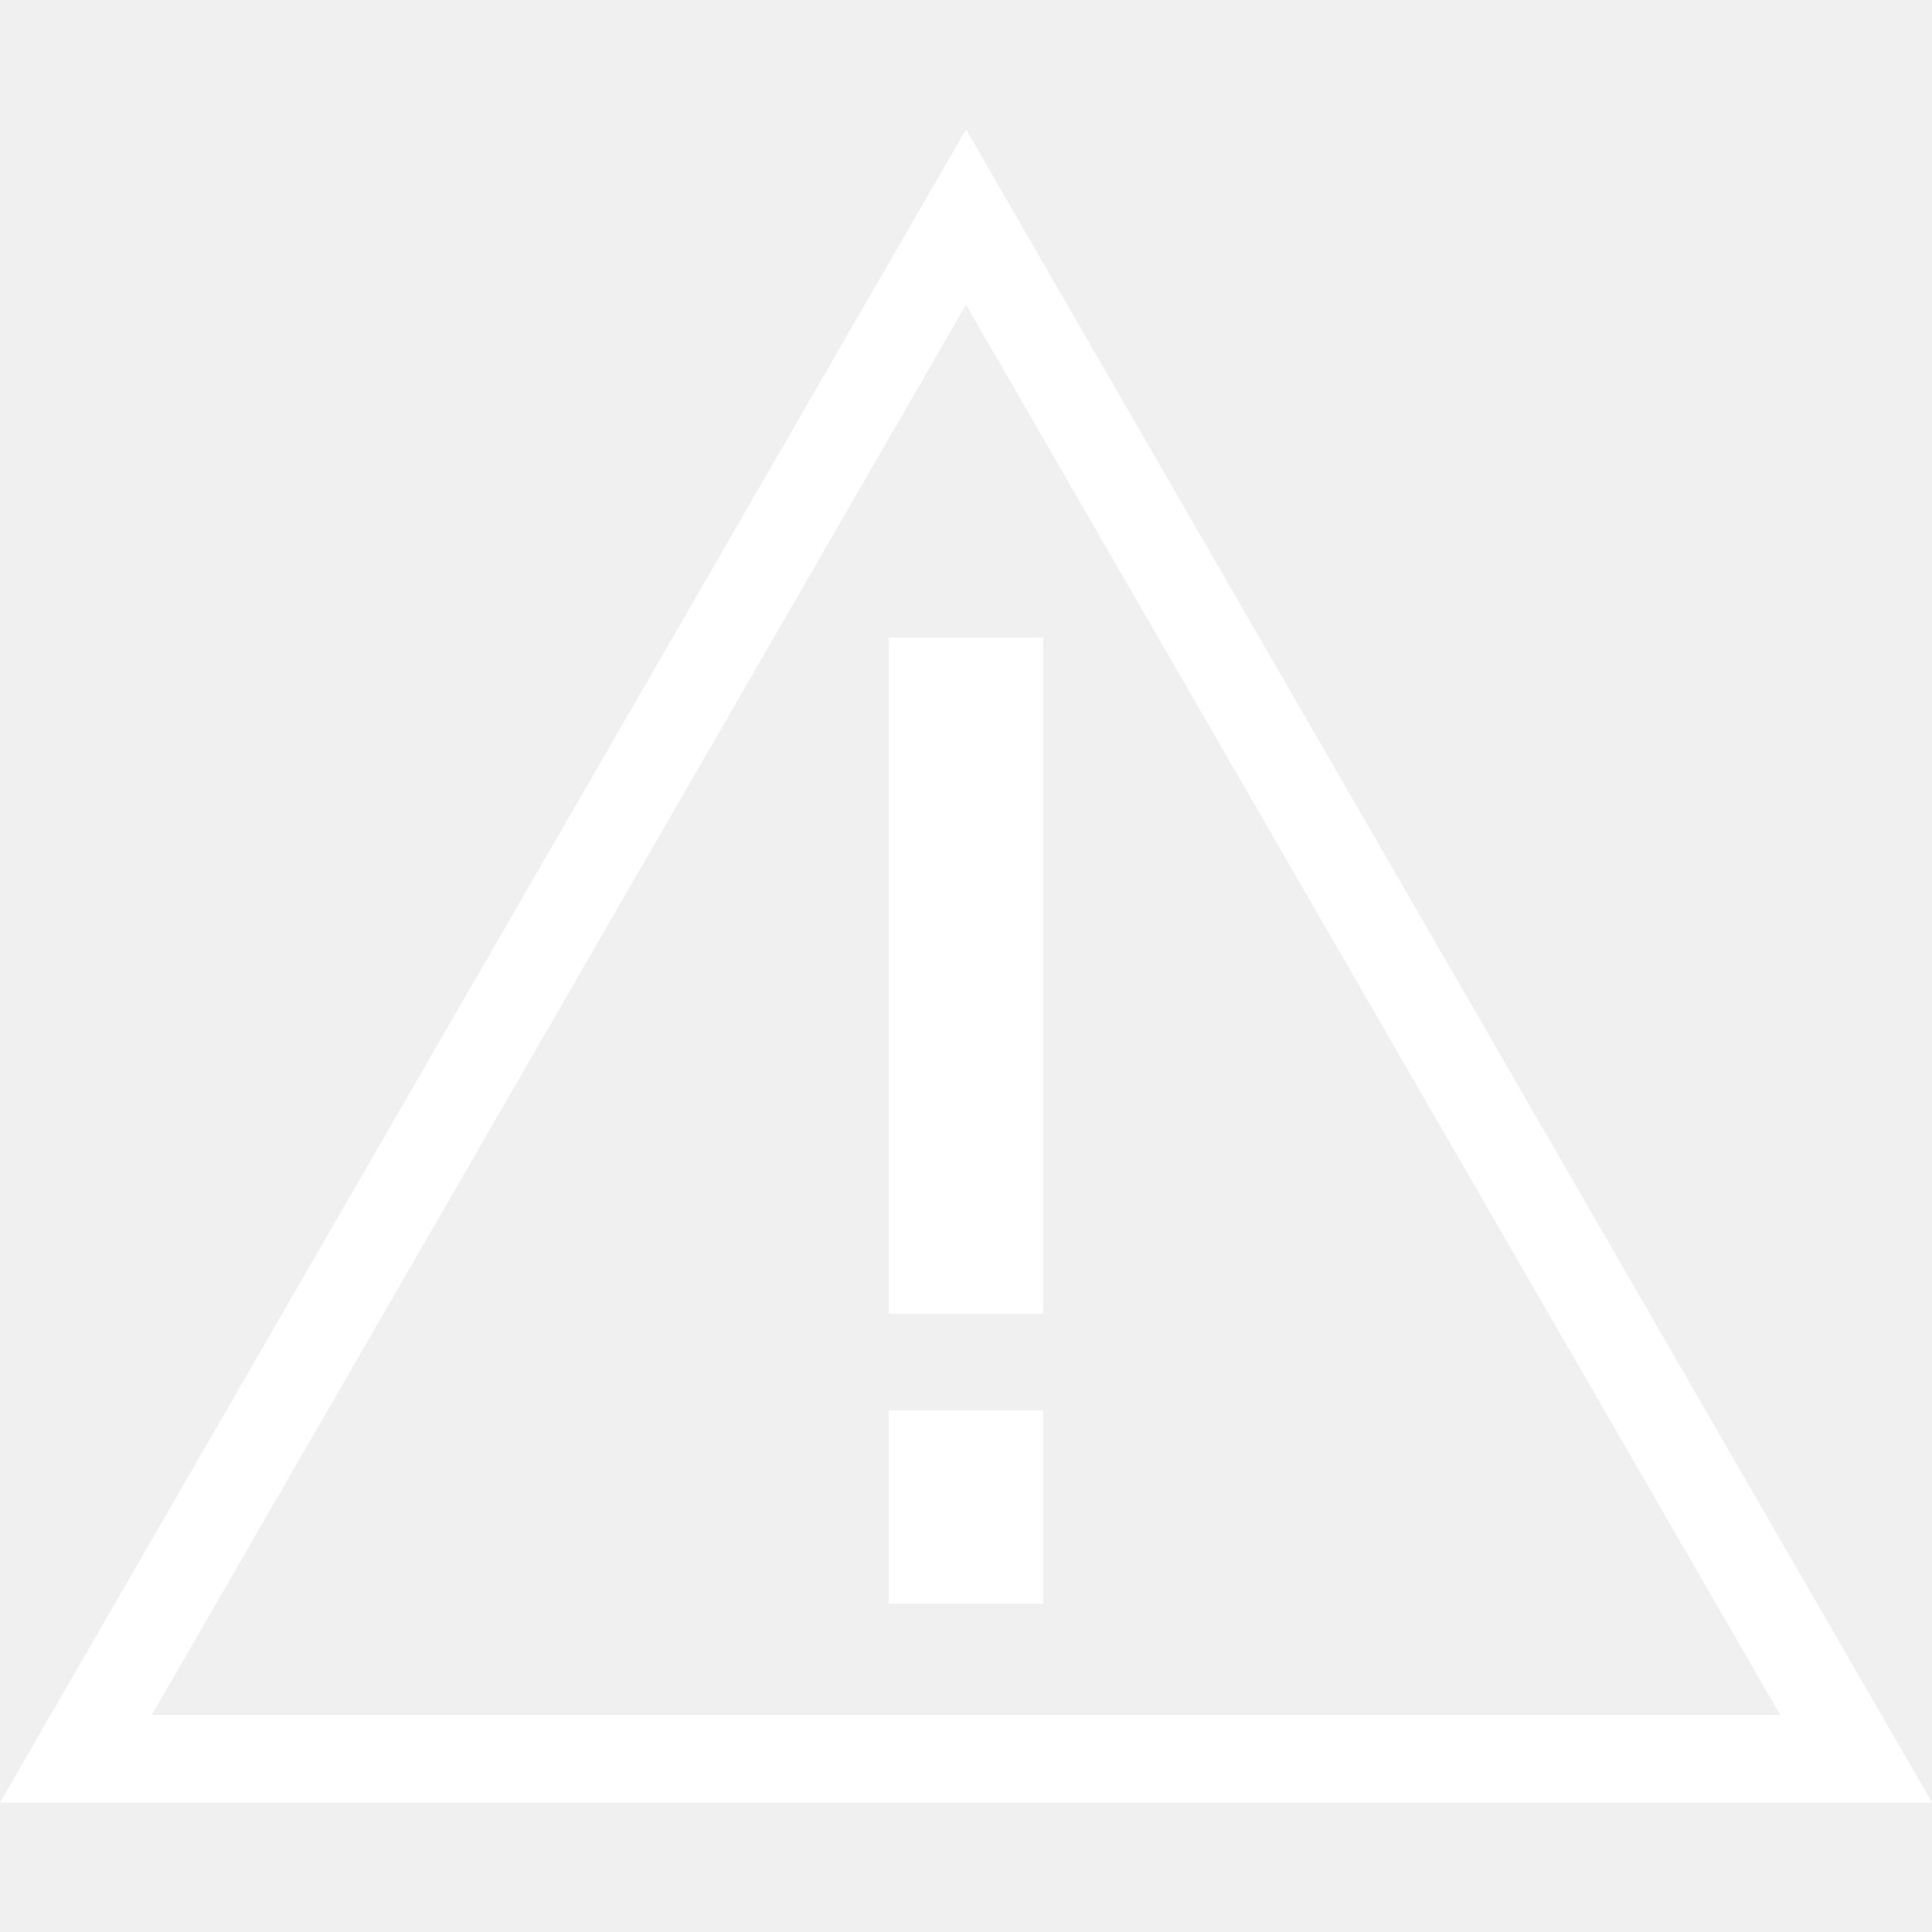
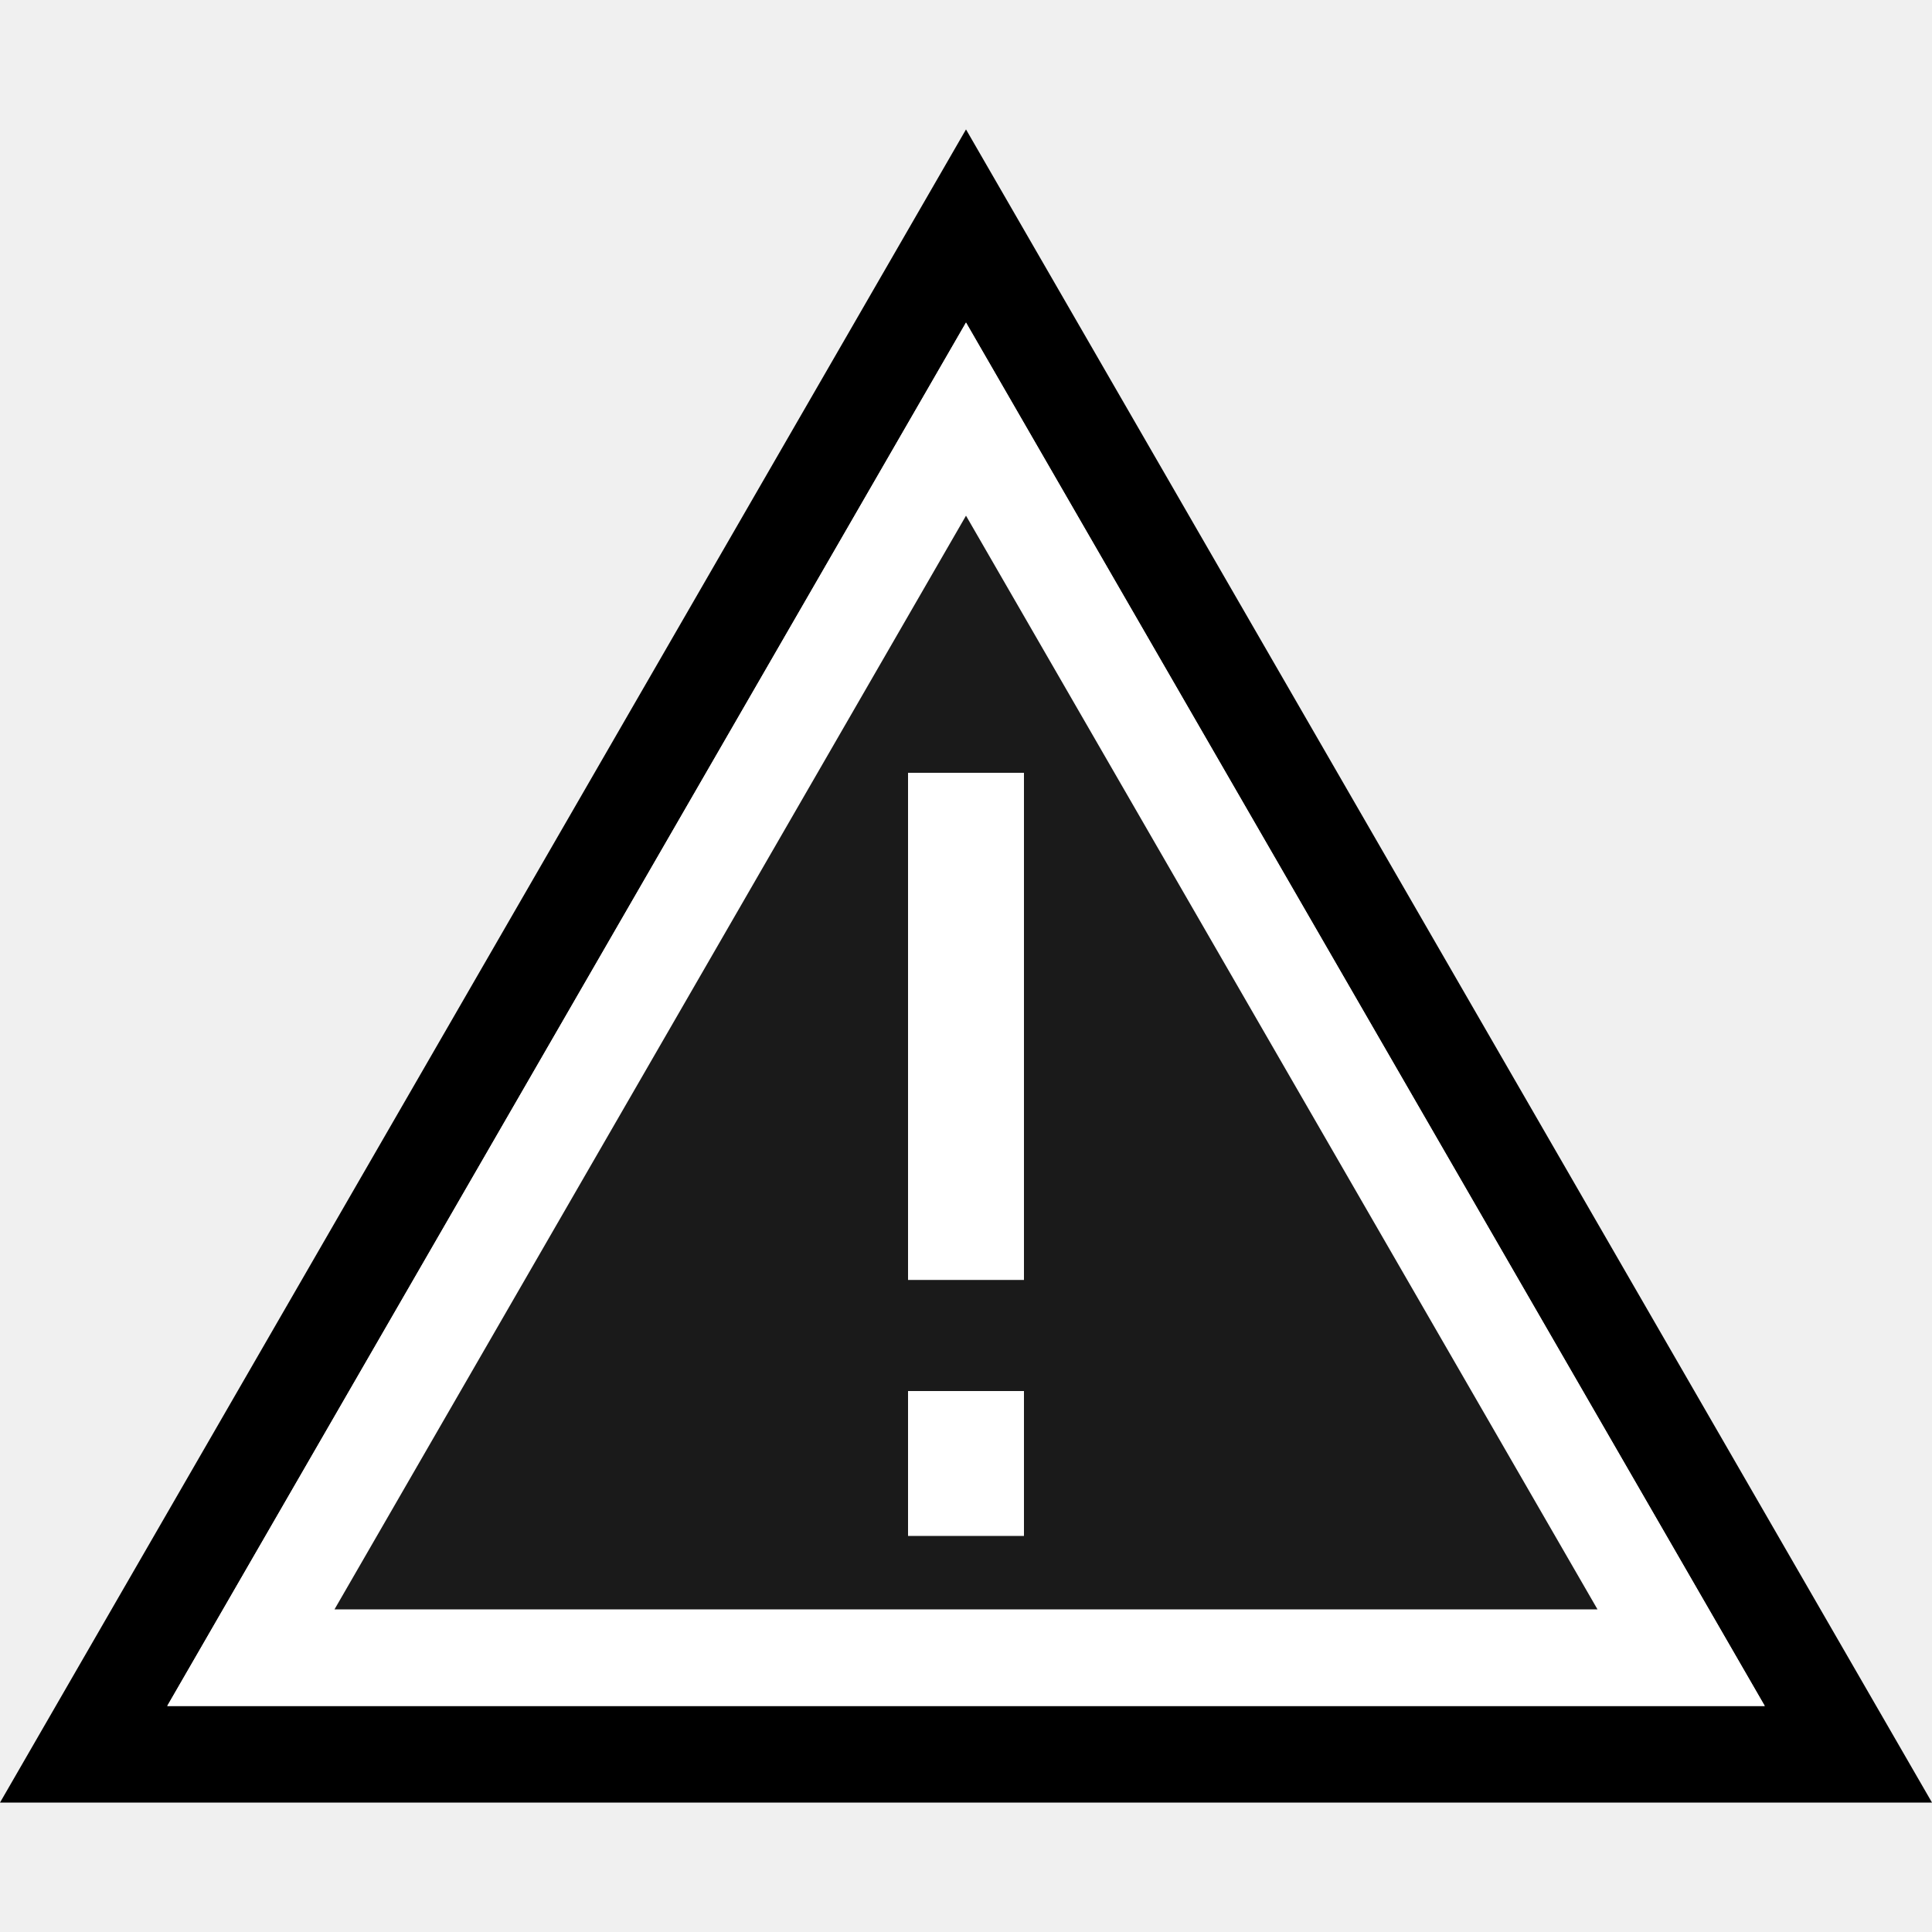
<svg xmlns="http://www.w3.org/2000/svg" xml:space="preserve" width="100" height="100" viewBox="0 0 100 100">
-   <path d="M79.61 42.682H-63.346L8.132-81.121z" style="fill:none;fill-opacity:1;stroke:#fff;stroke-width:7.038;stroke-dasharray:none;stroke-opacity:1" transform="matrix(0.6445568,0,0,0.6445568,44.75864,63.52222)" />
-   <path d="M46 33h8v35h-8z" style="fill:#fff;fill-opacity:1;stroke:none;stroke-width:4.226;stroke-dasharray:none;stroke-opacity:1" />
-   <path d="M46 73h8v10h-8z" style="fill:#fff;fill-opacity:1;stroke:none;stroke-width:2.956;stroke-dasharray:none;stroke-opacity:1" />
+   <path d="M79.61 42.682H-63.346L8.132-81.121z" style="fill:none;fill-opacity:1;stroke:#000;stroke-width:7.826;stroke-dasharray:none;stroke-opacity:1" transform="matrix(0.6389359,0,0,0.6389359,44.80435,63.53015)" />
+   <path d="M12.984 85.8h74.032L50 21.692z" style="fill:#1a1a1a;fill-opacity:1;stroke:#fff;stroke-width:5;stroke-dasharray:none;stroke-opacity:1" />
+   <path d="M47 40h6v26.25h-6z" style="fill:#fff;fill-opacity:1;stroke:none;stroke-width:3.169;stroke-dasharray:none;stroke-opacity:1" />
+   <path d="M47 72h6v7.5h-6z" style="fill:#fff;fill-opacity:1;stroke:none;stroke-width:2.217;stroke-dasharray:none;stroke-opacity:1" />
</svg>
